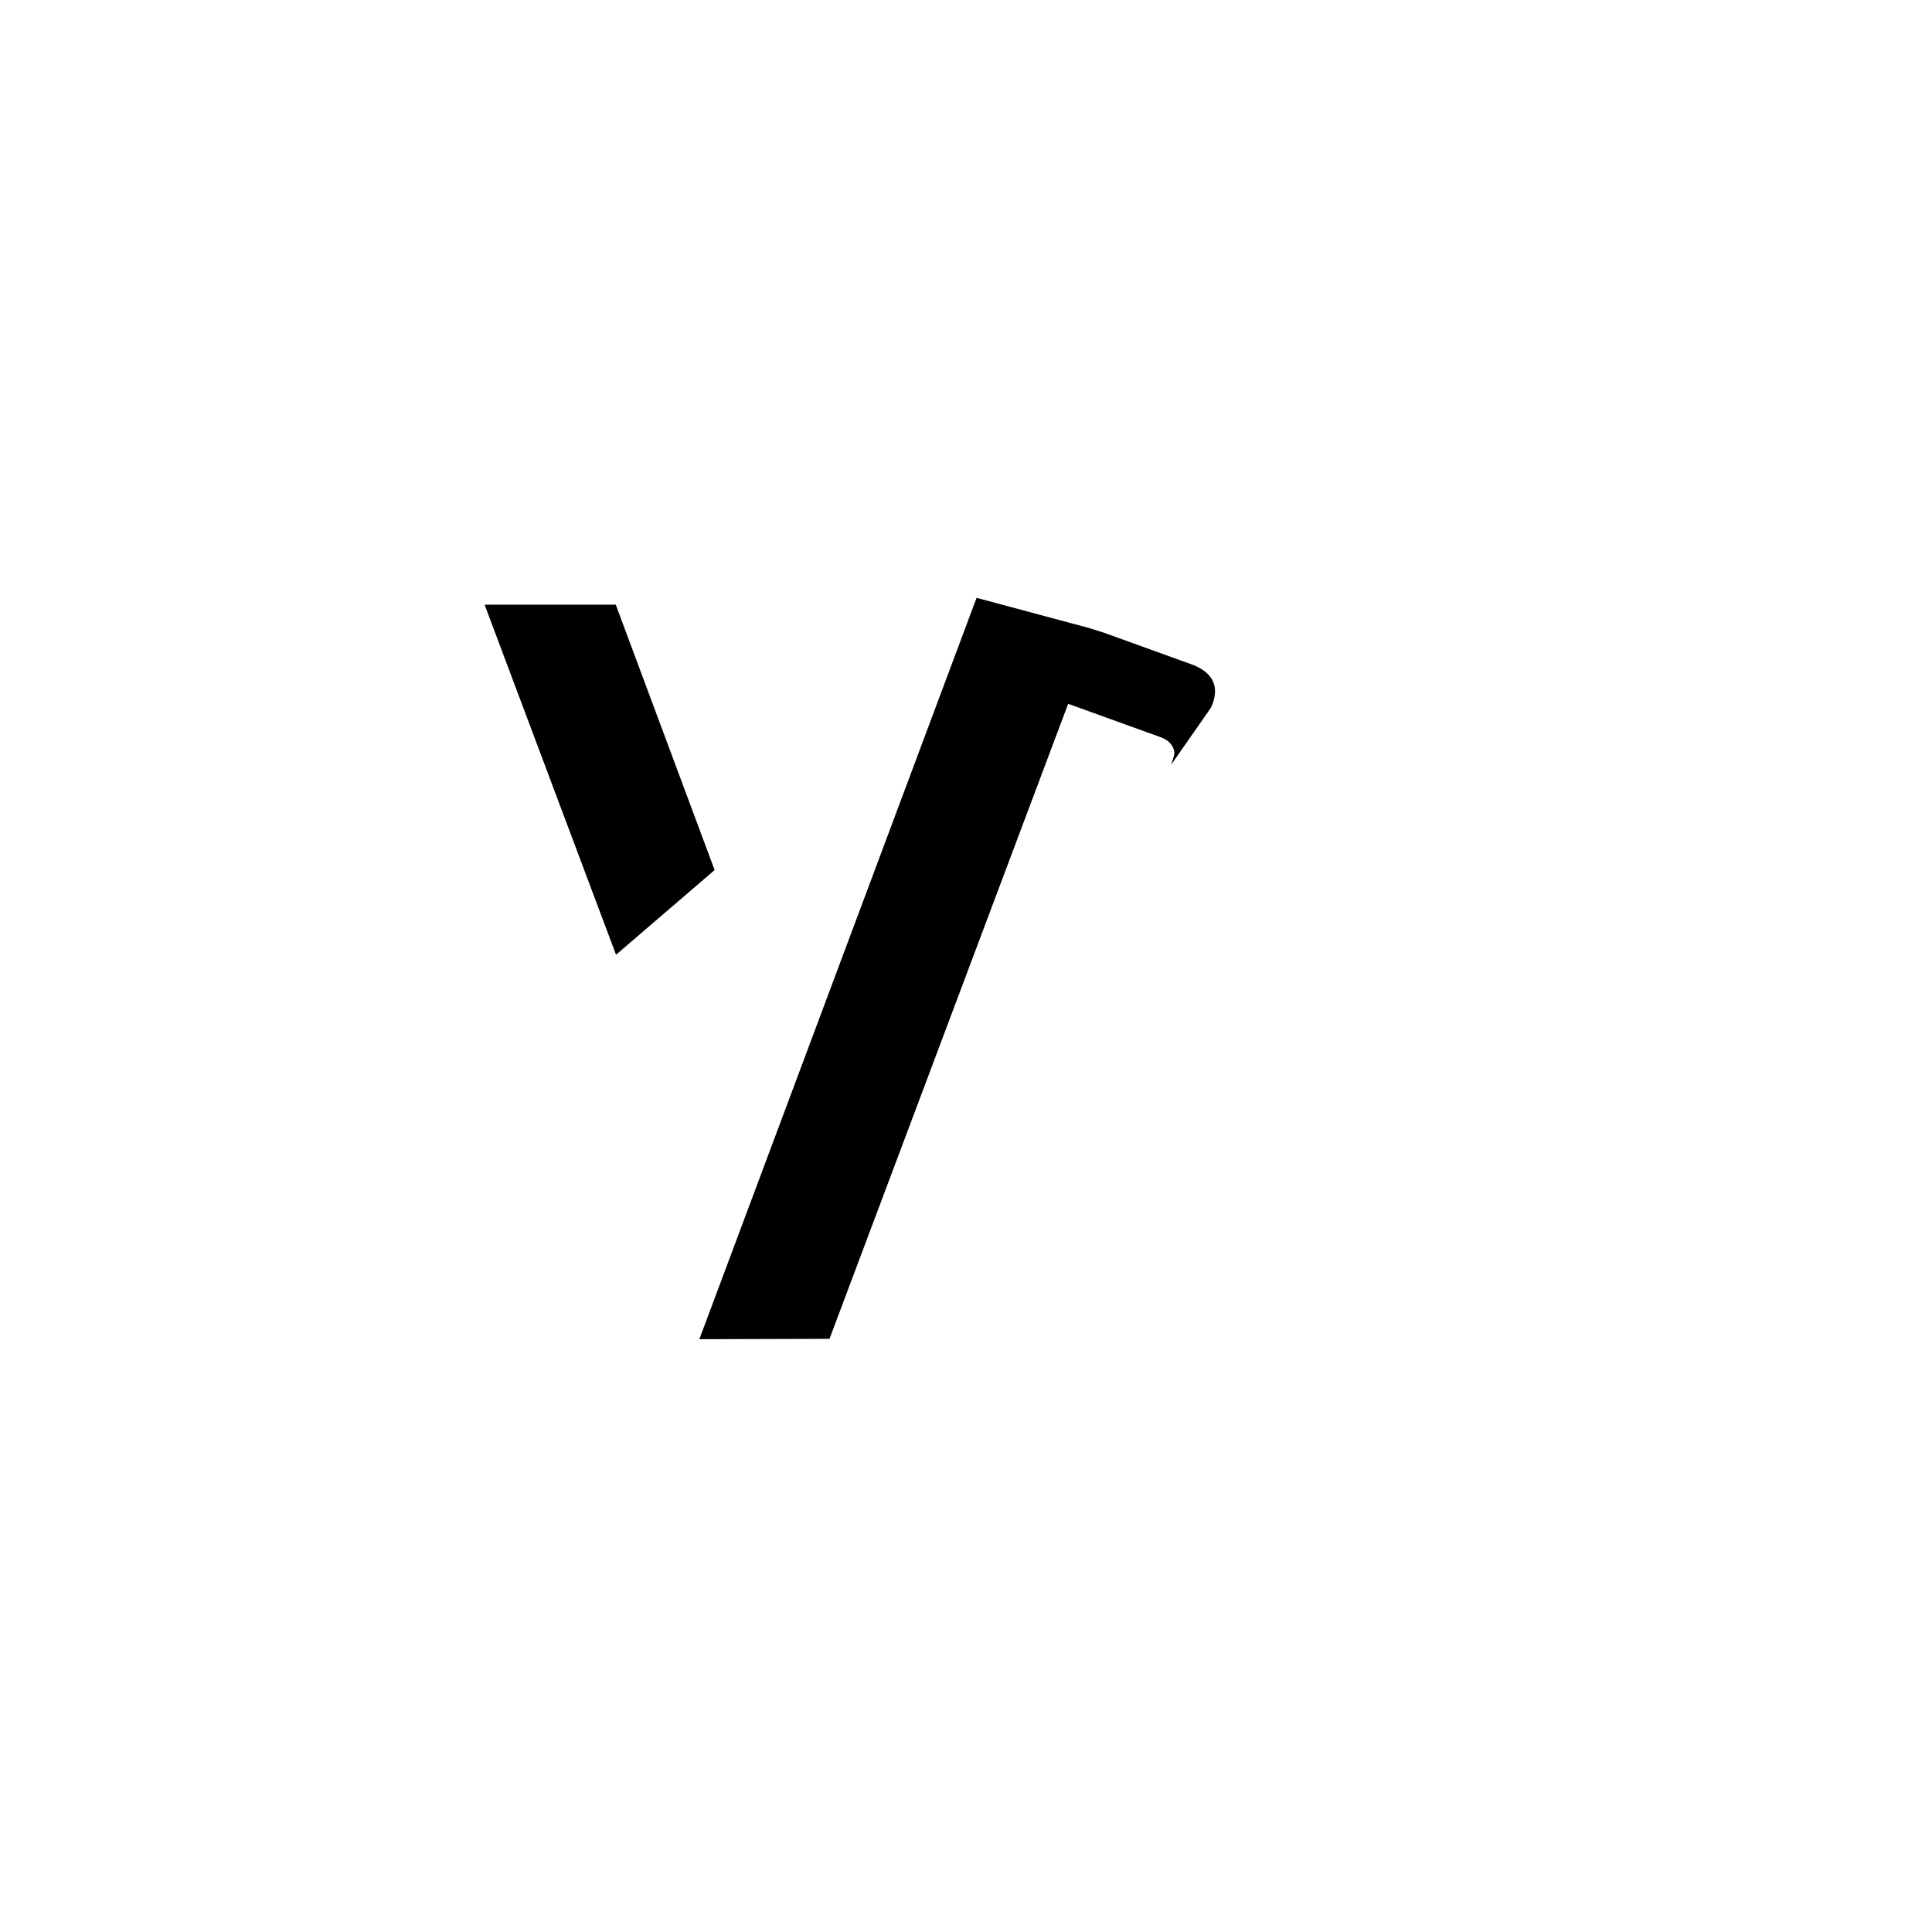
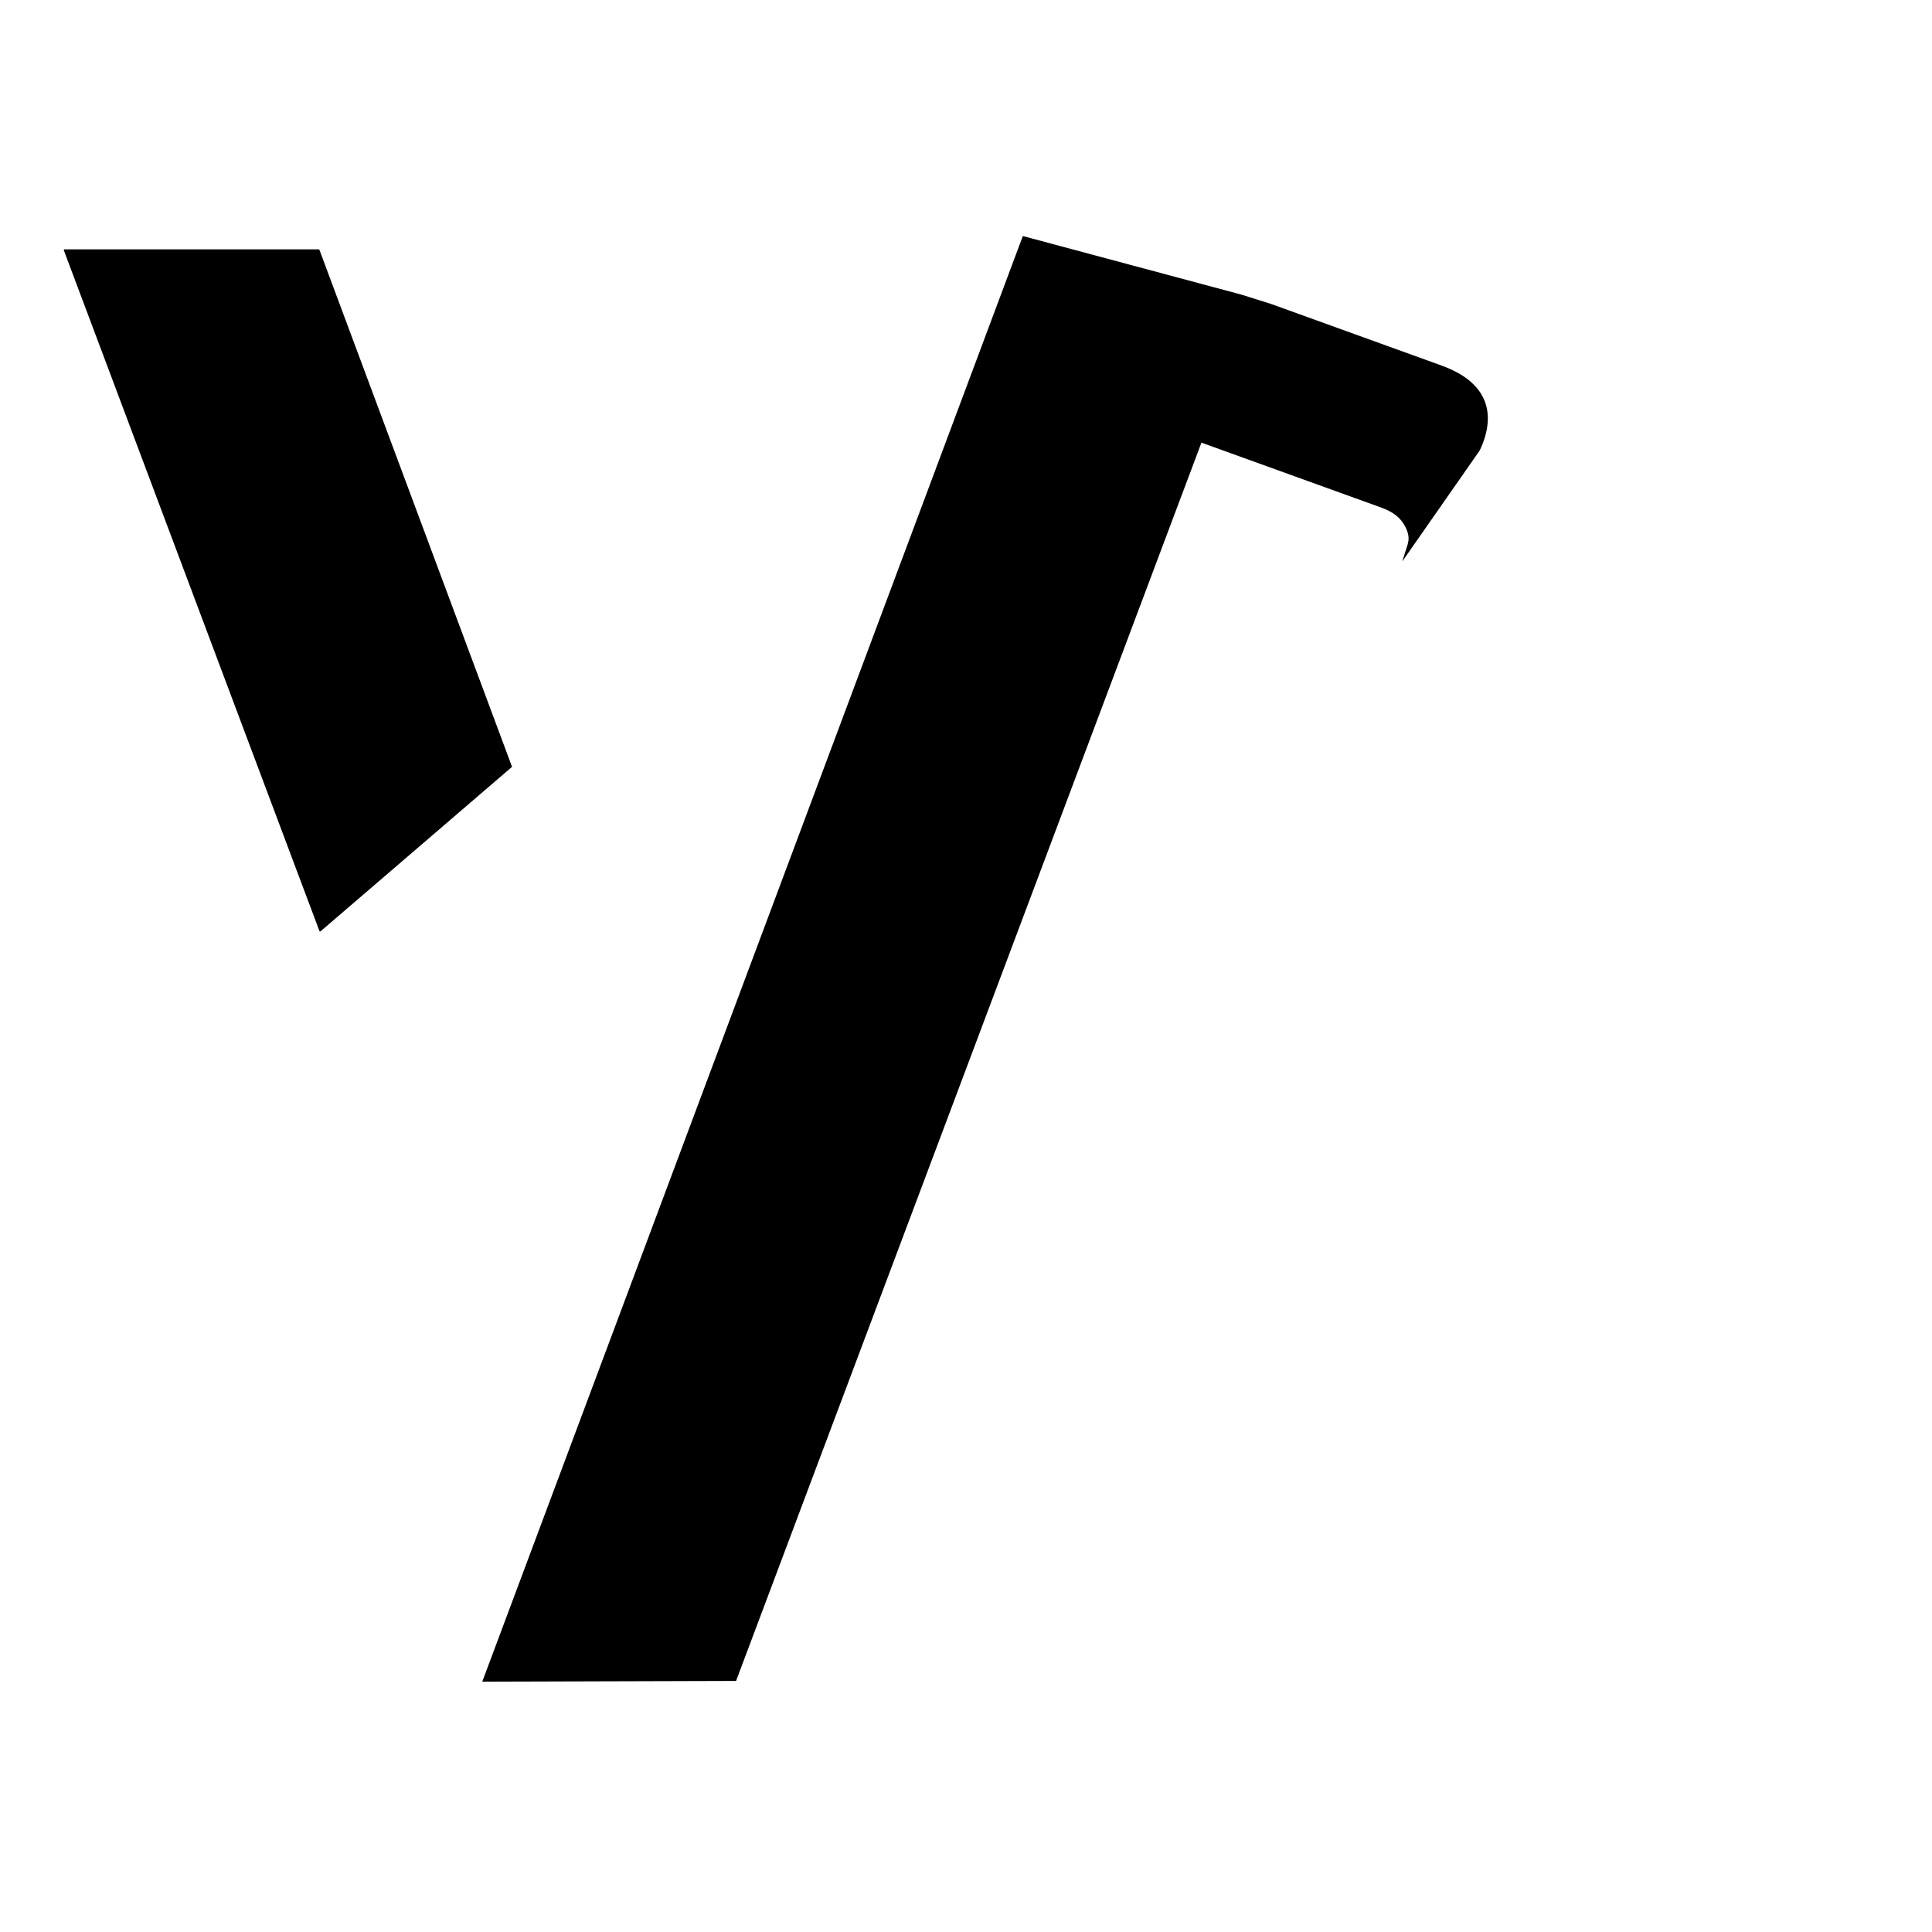
<svg xmlns="http://www.w3.org/2000/svg" viewBox="0 0 76 76" id="vector" width="76px" height="76px">
-   <g id="group_2">
+   <g id="group_2" transform="translate(36.5 38.5) scale(1.95 1.95) translate(-36.5 -38.5)">
    <path id="path" d="M 51.739 47.989 L 51.739 47.989 L 51.739 47.989 L 51.739 47.989 L 51.739 47.989 L 51.739 47.989 L 51.739 47.989 L 51.739 47.989 L 51.739 47.989 L 51.739 47.989 L 51.739 47.989 L 51.739 47.989 L 51.739 47.989 L 51.739 47.989 L 51.739 47.989 L 51.739 47.989 Z" fill="#000000" stroke-width="1" />
    <g id="group" transform="translate(-2.991276 0)">
      <path id="path_1" d="M 41.407 23.518 L 30.502 52.681 L 35.622 52.666 L 45.01 27.686 L 48.635 28.995 C 48.808 29.057 48.979 29.153 49.081 29.312 C 49.161 29.438 49.219 29.58 49.172 29.73 L 49.173 29.73 L 49.061 30.083 L 49.061 30.083 L 49.061 30.083 L 49.061 30.083 L 50.623 27.845 L 50.623 27.845 L 50.623 27.845 L 50.623 27.845 C 50.795 27.49 50.873 27.059 50.652 26.702 C 50.475 26.417 50.164 26.243 49.858 26.132 L 46.409 24.886 L 45.813 24.699 Z" fill="#000000" stroke-width="1" />
      <g id="group_1" transform="translate(2.393021 0)">
        <path id="path_2" d="M 24.827 37.545 L 19.666 23.8 L 19.675 23.787 L 24.814 23.787 L 24.823 23.793 L 28.708 34.221 L 28.705 34.23 L 24.846 37.545 L 24.827 37.545 Z" fill="#000000" stroke-width="1" />
      </g>
    </g>
  </g>
</svg>
